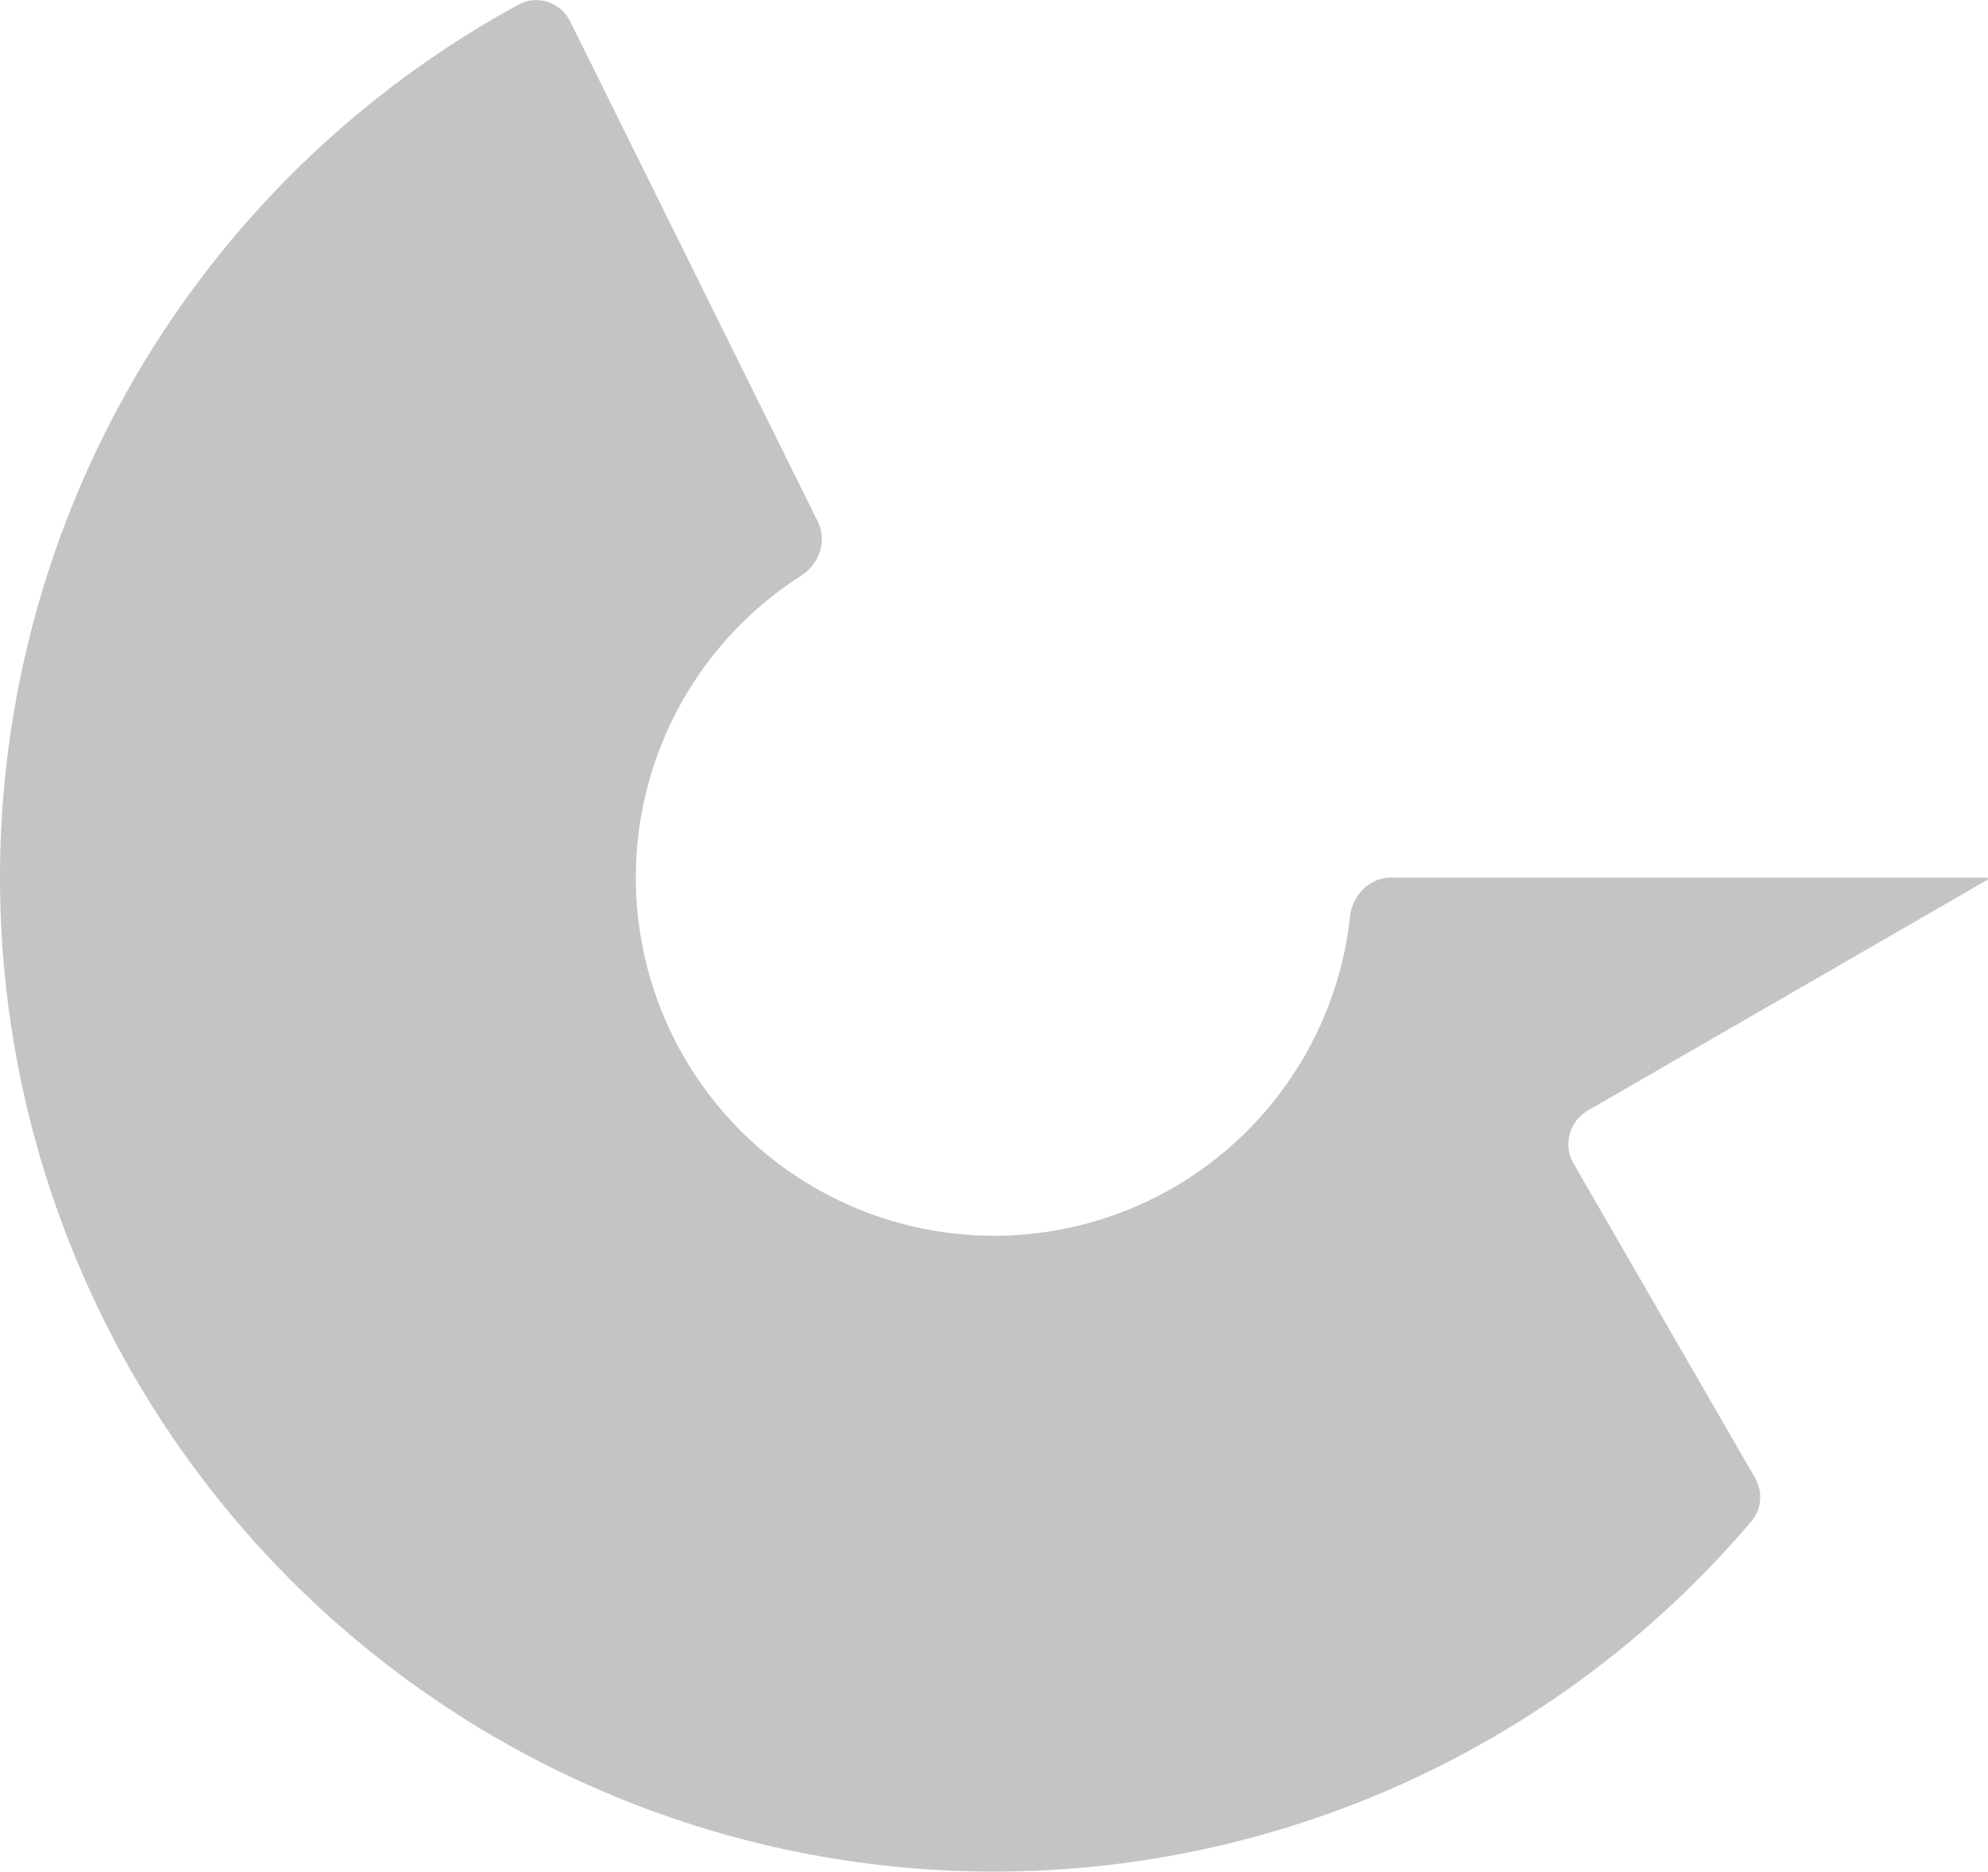
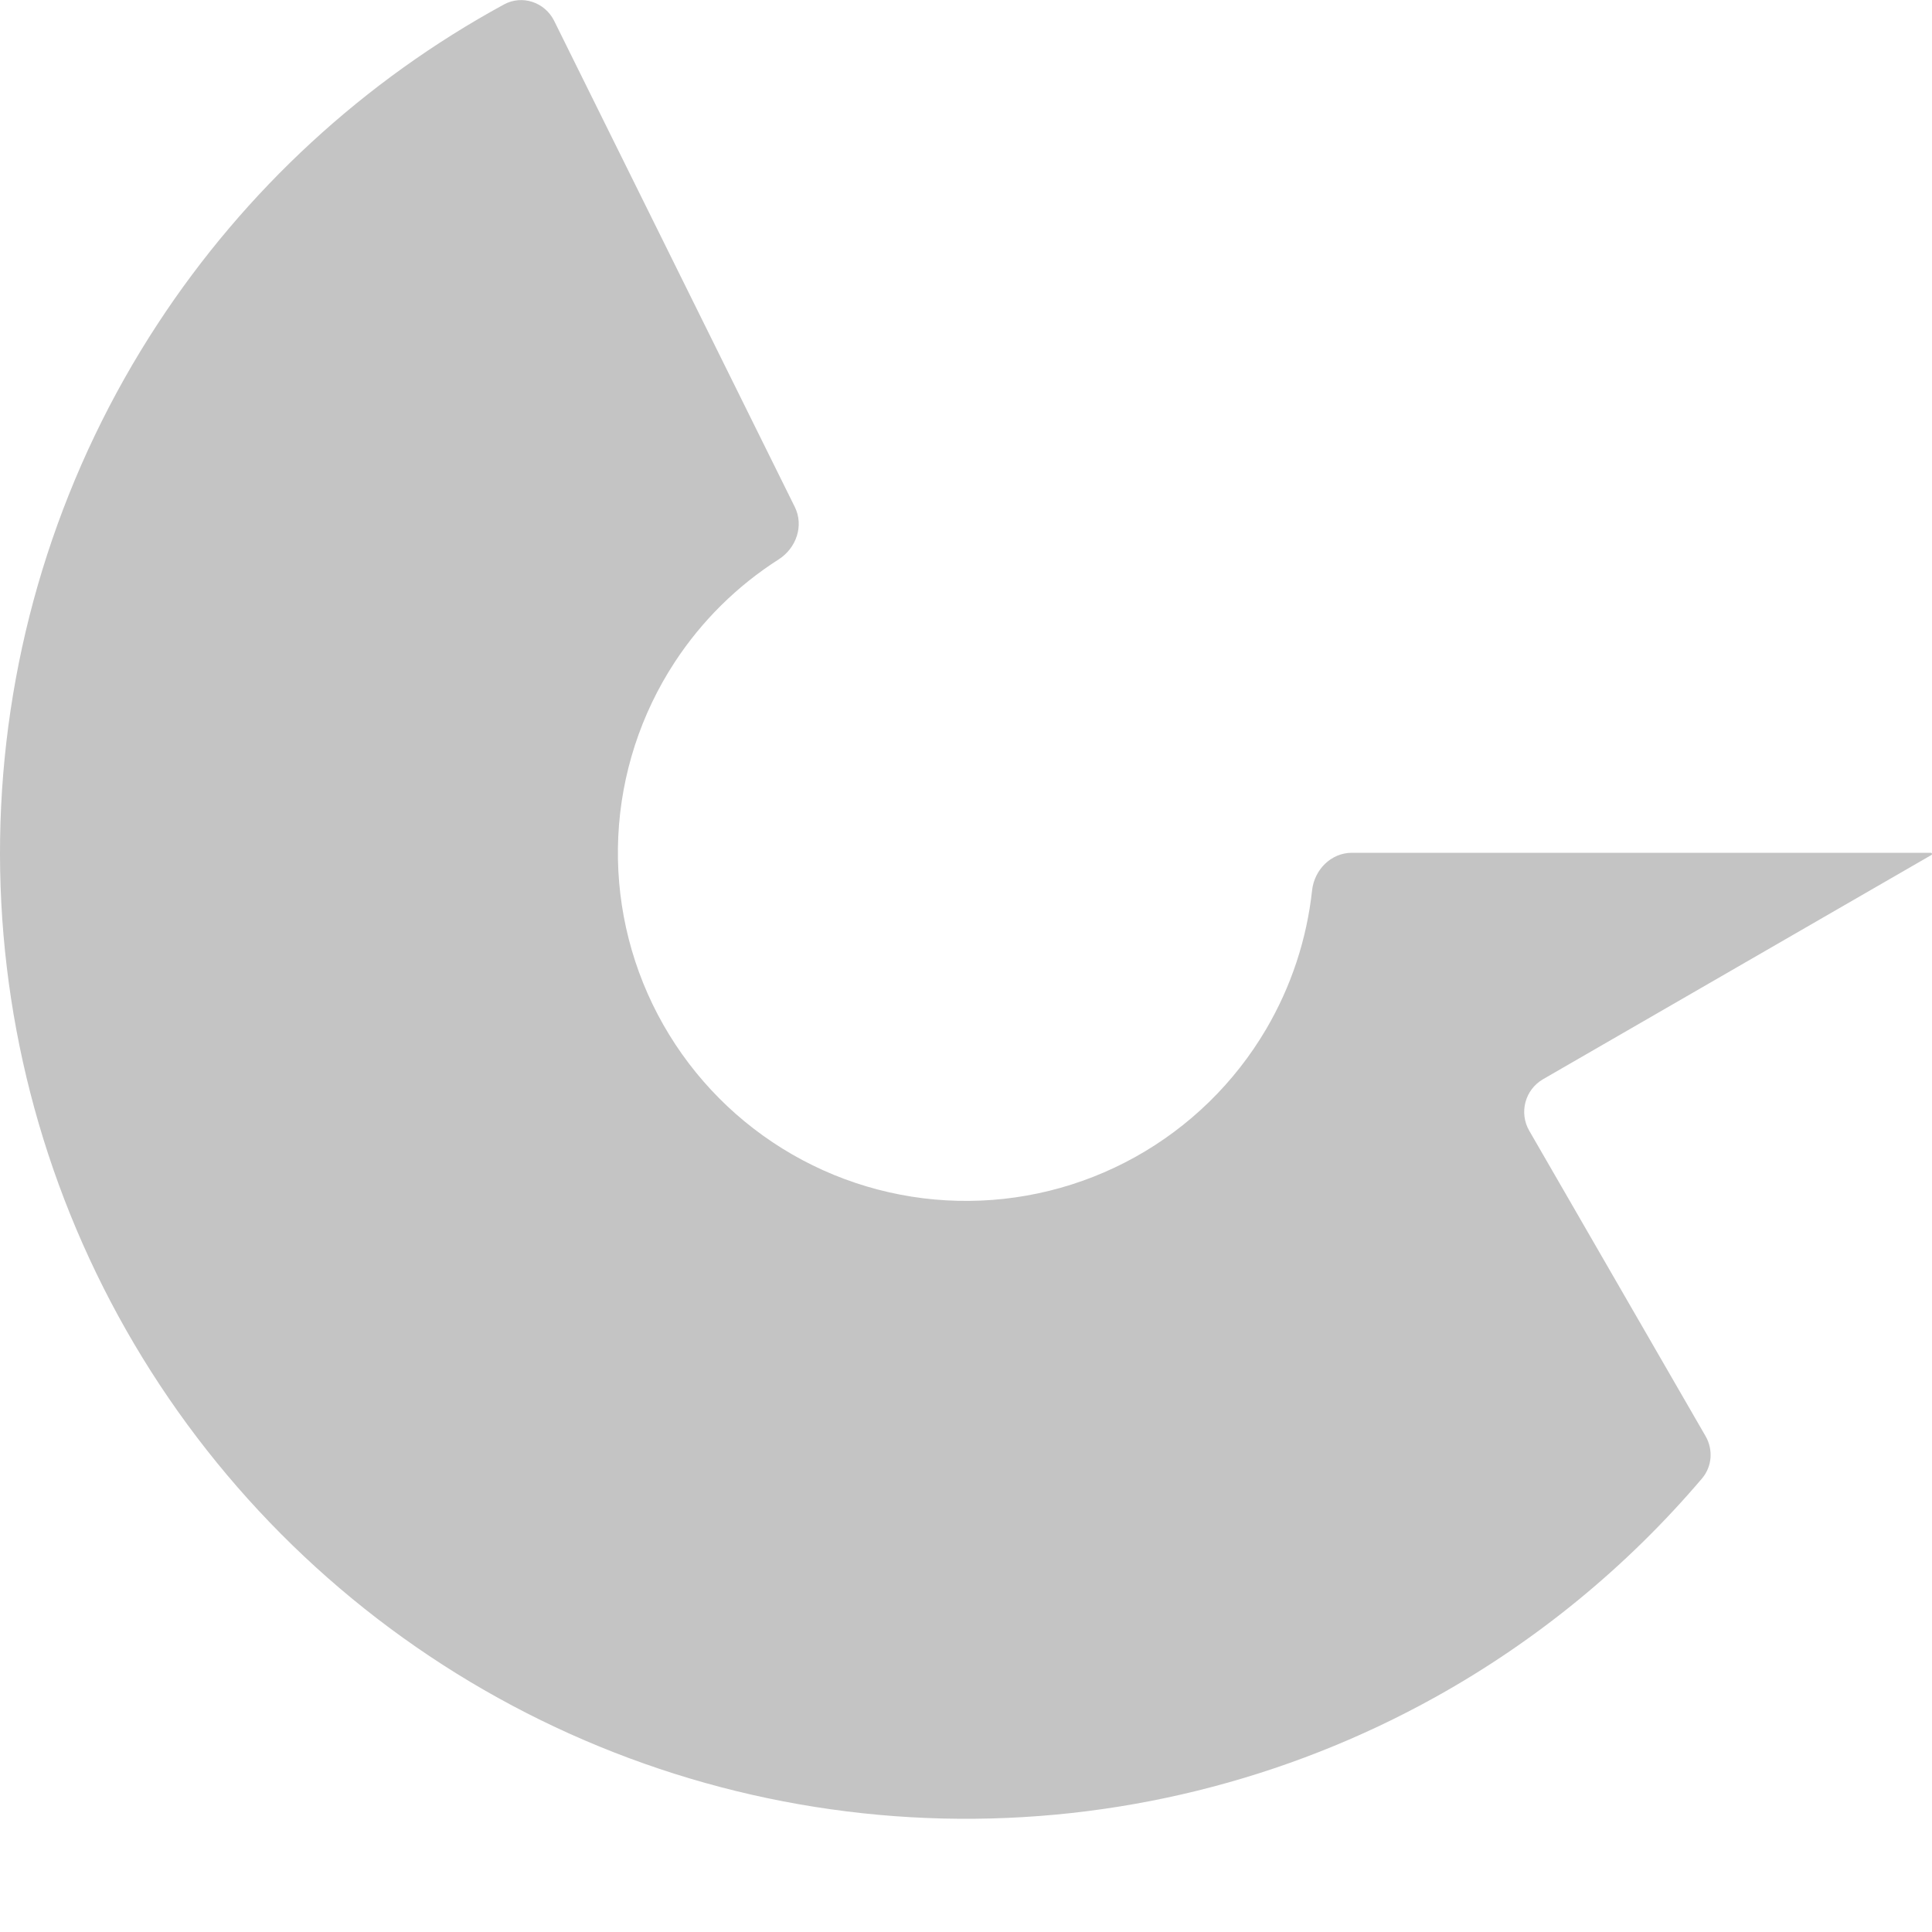
- <svg xmlns="http://www.w3.org/2000/svg" width="256" height="241" viewBox="0 0 256 241" fill="none">
+ <svg xmlns="http://www.w3.org/2000/svg" width="256" height="256" viewBox="0 0 256 256" fill="none">
  <path fill-rule="evenodd" clip-rule="evenodd" d="M255.922 113.291C255.97 113.263 256 113.212 256 113.156V113.156C256 113.07 255.93 113 255.844 113H179.127C176.366 113 174.155 115.245 173.856 117.99C173.152 124.464 171.082 130.736 167.762 136.382C163.594 143.469 157.607 149.314 150.422 153.311C143.237 157.307 135.114 159.311 126.894 159.114C118.674 158.917 110.657 156.526 103.671 152.19C96.686 147.853 90.987 141.728 87.163 134.449C83.34 127.17 81.532 119.001 81.926 110.789C82.32 102.576 84.902 94.618 89.405 87.739C92.992 82.258 97.694 77.621 103.184 74.117C105.511 72.632 106.543 69.655 105.318 67.18L73.432 2.767C72.207 0.292 69.202 -0.729 66.777 0.591C48.251 10.681 32.482 25.208 20.901 42.902C8.406 61.992 1.241 84.075 0.147 106.864C-0.947 129.654 4.071 152.321 14.68 172.52C25.29 192.719 41.105 209.715 60.489 221.749C79.874 233.783 102.122 240.416 124.931 240.963C147.74 241.51 170.281 235.951 190.22 224.86C203.681 217.372 215.627 207.547 225.526 195.902C226.863 194.329 227.029 192.084 225.997 190.296L202.634 149.83C201.253 147.439 202.073 144.381 204.464 143L255.922 113.291Z" fill="#C4C4C4" />
</svg>
